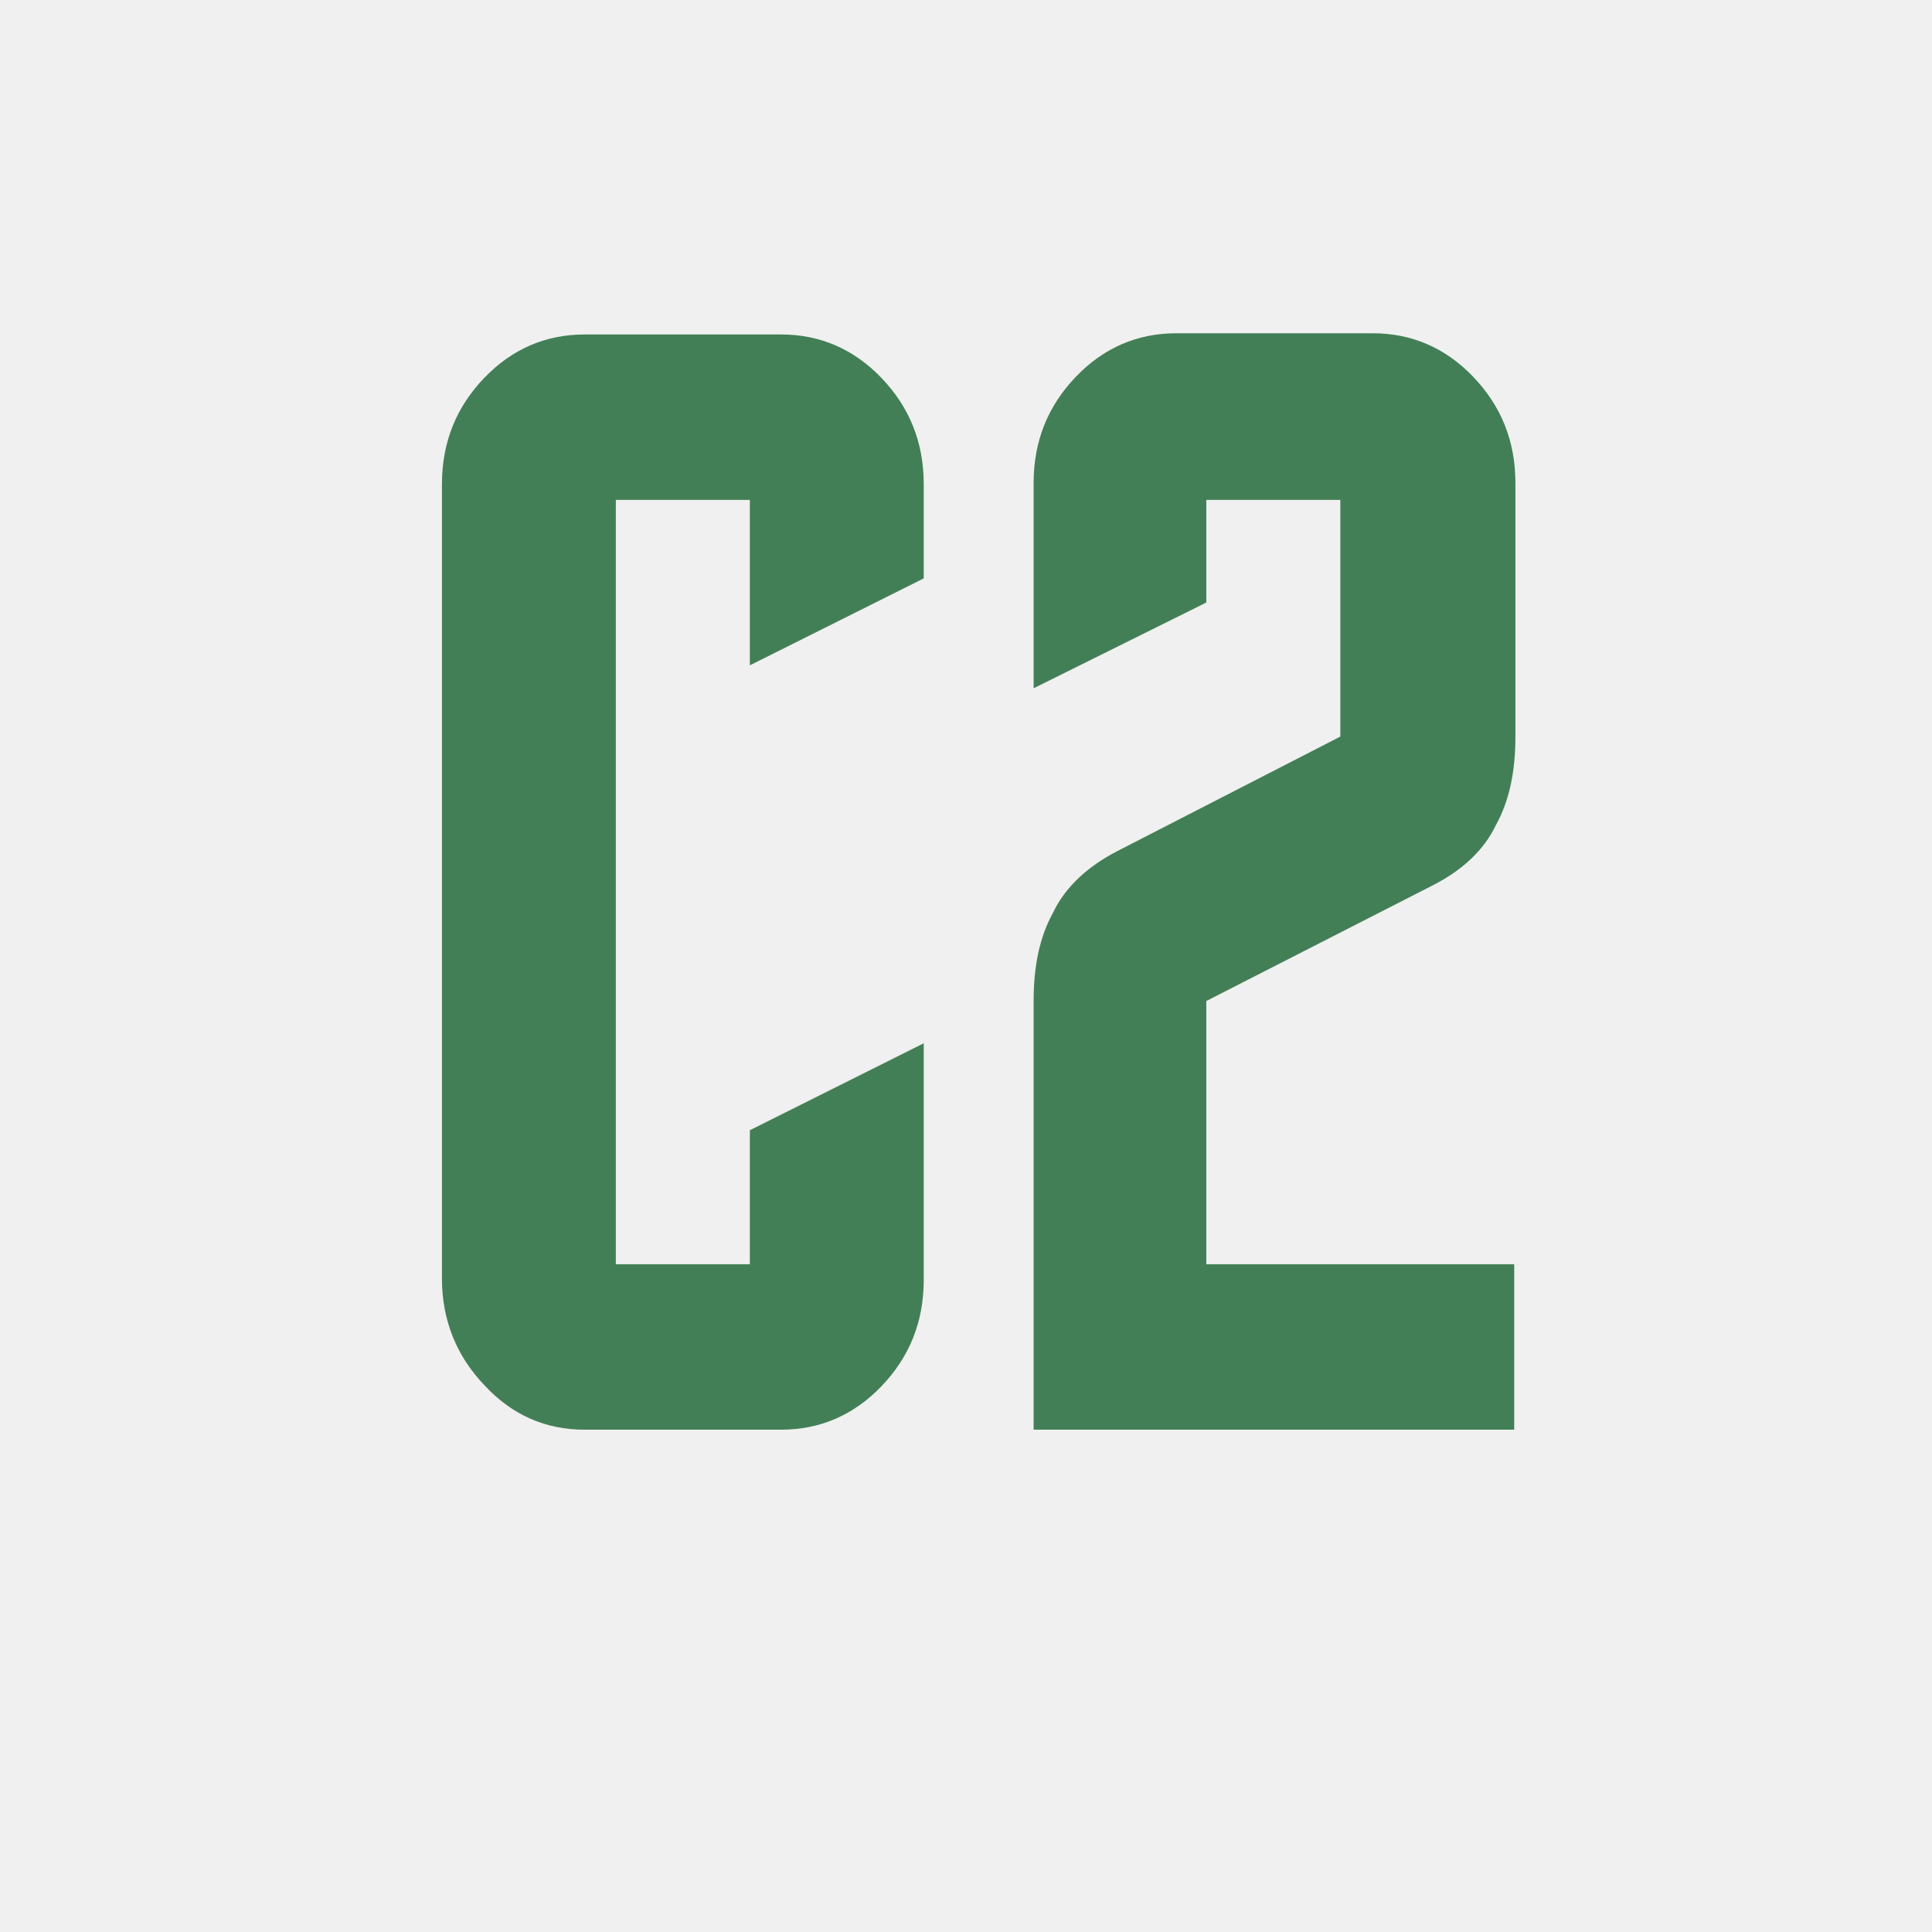
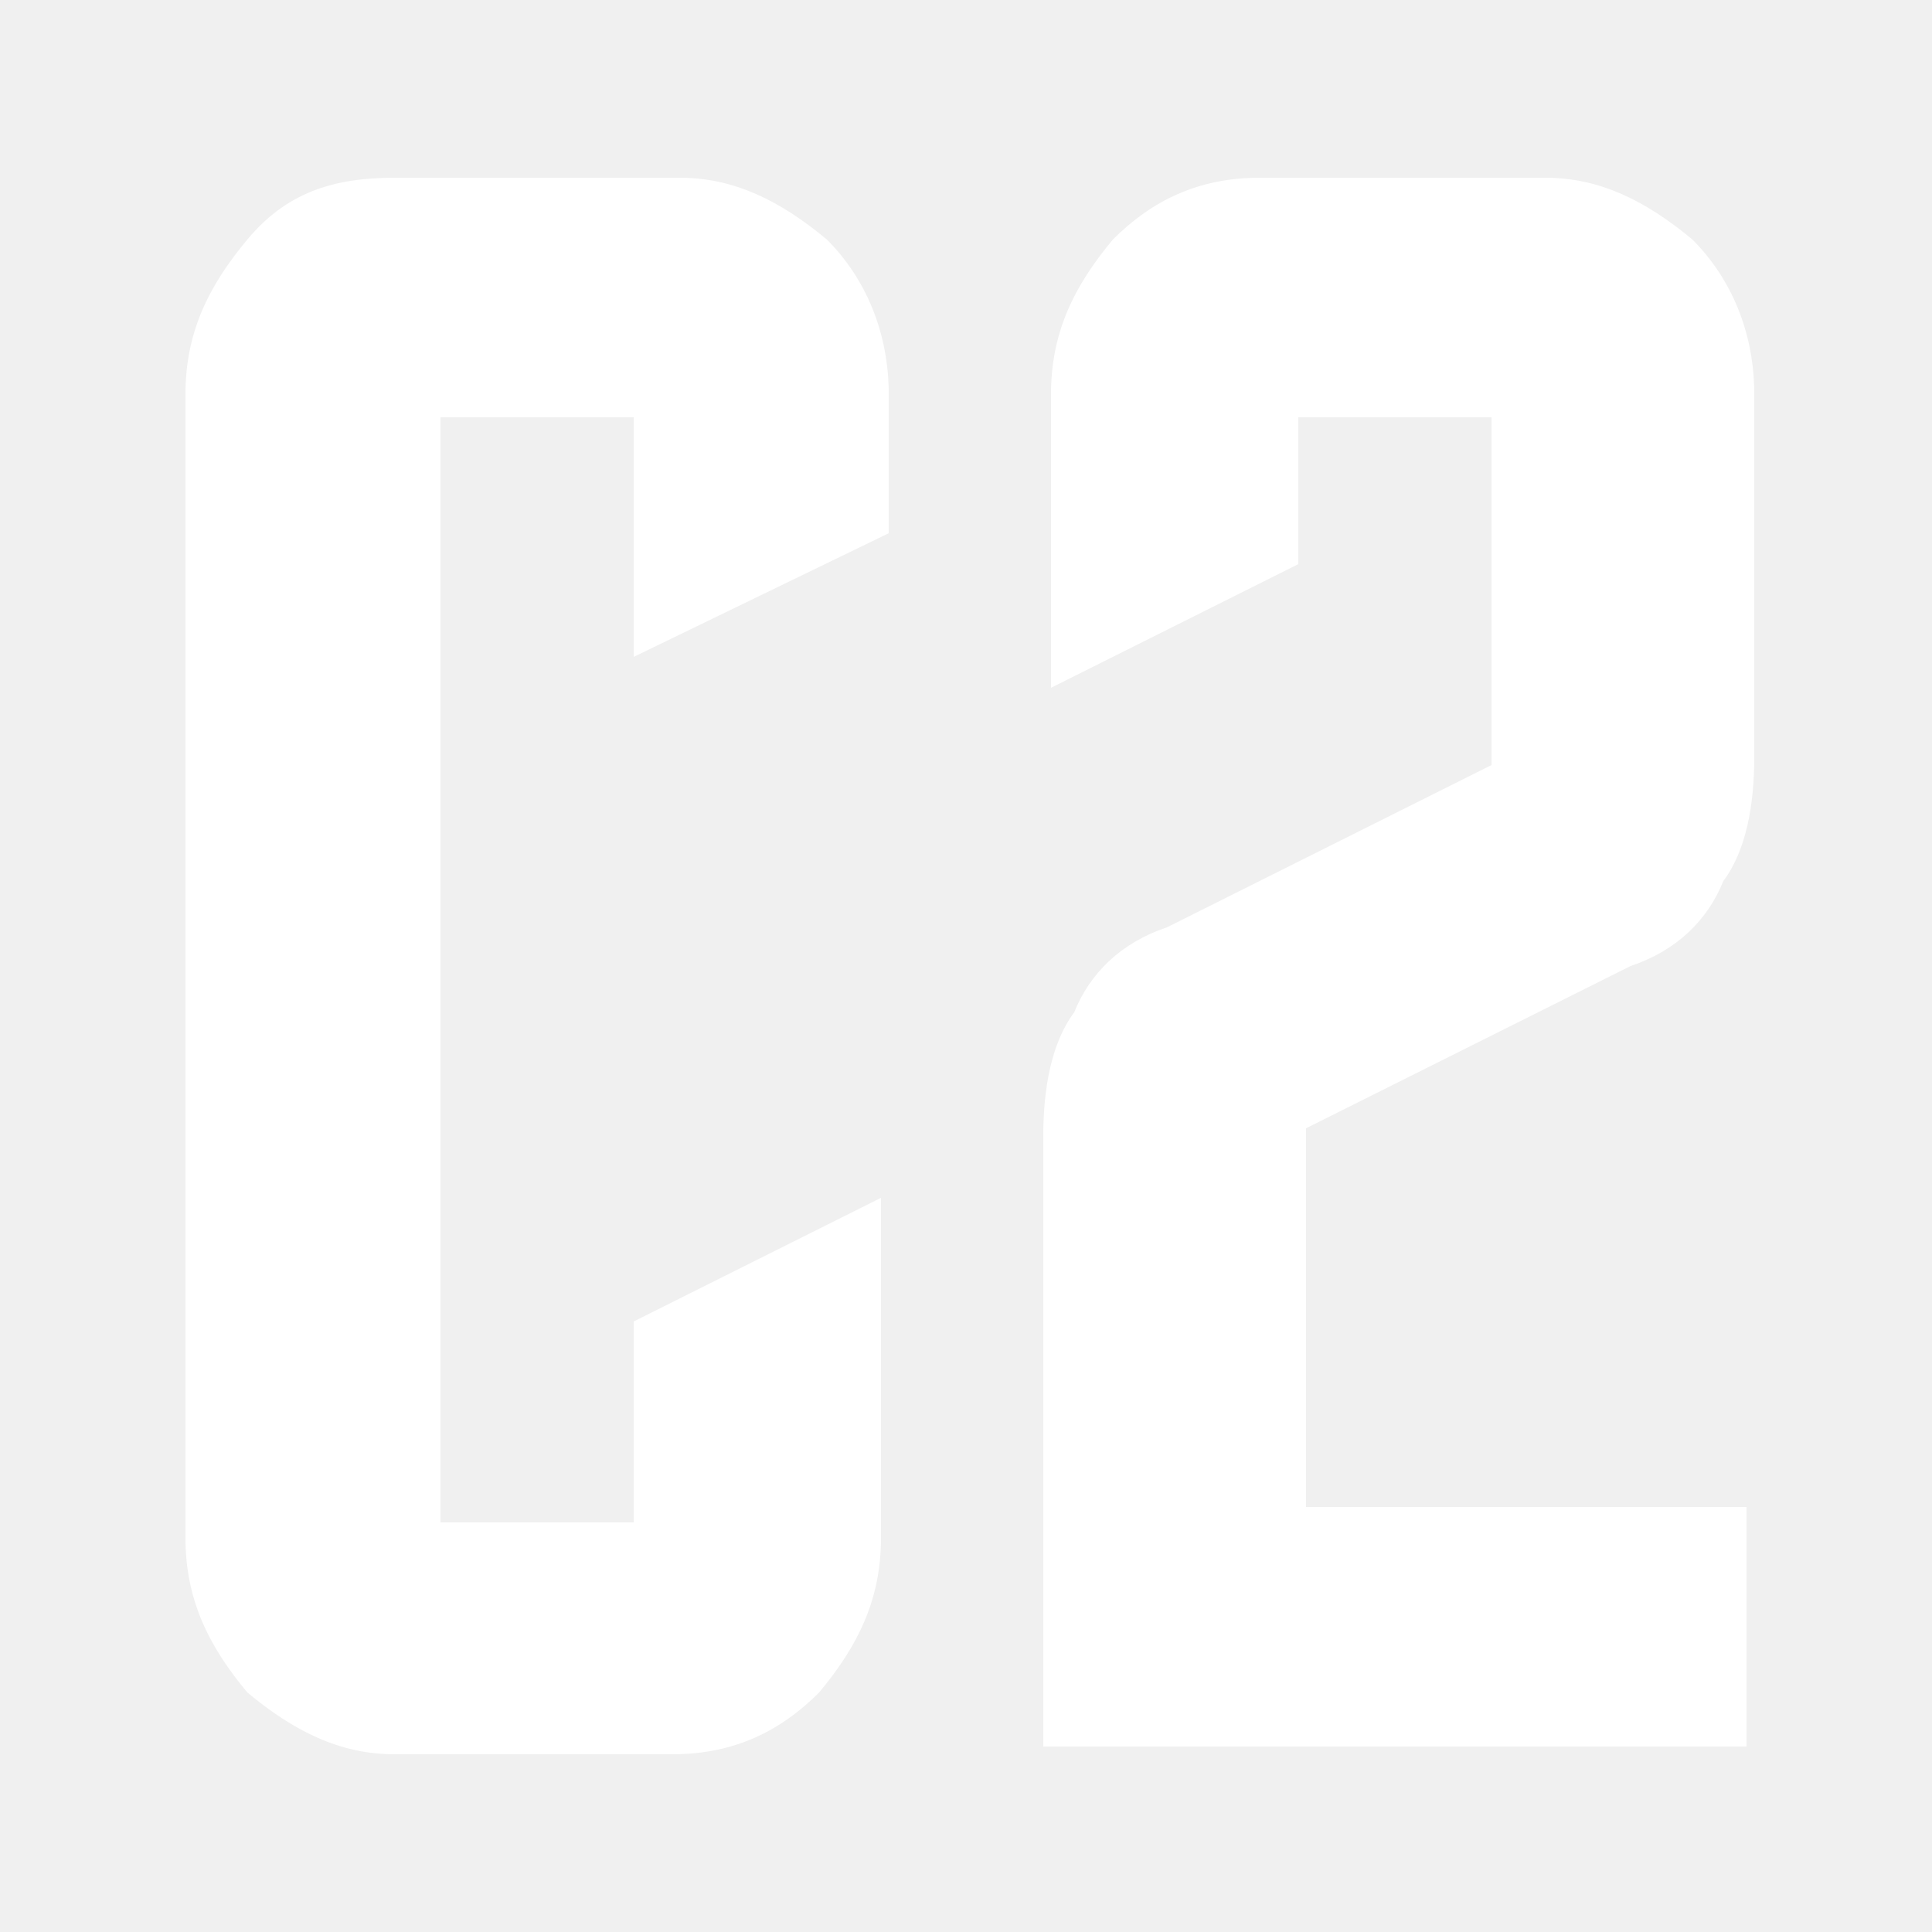
- <svg xmlns="http://www.w3.org/2000/svg" version="1.1" id="Слой_1" x="0px" y="0px" viewBox="0 0 16 16" style="enable-background:new 0 0 16 16;" xml:space="preserve">
+ <svg xmlns="http://www.w3.org/2000/svg" version="1.1" id="Слой_1" x="0px" y="0px" viewBox="0 0 25 25" style="enable-background:new 0 0 25 25;" xml:space="preserve">
  <style type="text/css">
- 	.st0{fill:#437F56;}
+ 	.st0{fill:#FFFFFF;}
</style>
  <g>
-     <path class="st0" d="M6.21,9.36l1.44-0.72v1.96c0,0.35-0.12,0.64-0.35,0.88c-0.23,0.24-0.51,0.36-0.83,0.36H4.84   c-0.32,0-0.6-0.12-0.83-0.37c-0.23-0.24-0.35-0.54-0.35-0.88V4.01c0-0.35,0.12-0.64,0.35-0.88s0.51-0.36,0.83-0.36h1.63   c0.32,0,0.6,0.12,0.83,0.36s0.35,0.53,0.35,0.88v0.78L6.21,5.51V4.14H5.1v6.33h1.11V9.36z" />
-     <path class="st0" d="M8.56,11.84V8.29c0-0.29,0.05-0.53,0.16-0.73C8.82,7.35,9,7.18,9.25,7.05L11.1,6.1V4.14H9.99v0.85L8.56,5.7   v-1.7c0-0.35,0.12-0.64,0.35-0.88c0.23-0.24,0.51-0.36,0.83-0.36h1.63c0.32,0,0.6,0.12,0.83,0.36s0.35,0.53,0.35,0.88V6.1   c0,0.29-0.05,0.53-0.16,0.73c-0.1,0.21-0.28,0.38-0.54,0.51L9.99,8.29v2.18h2.55v1.37H8.56z" />
+     <path class="st0" d="M8.2,17.1l3.2-1.6v4.4c0,0.8-0.3,1.4-0.8,2c-0.5,0.5-1.1,0.8-1.9,0.8H5.1c-0.7,0-1.3-0.3-1.9-0.8   c-0.5-0.6-0.8-1.2-0.8-2V5.1c0-0.8,0.3-1.4,0.8-2s1.1-0.8,1.9-0.8h3.7c0.7,0,1.3,0.3,1.9,0.8c0.5,0.5,0.8,1.2,0.8,2v1.8L8.2,8.5   V5.4H5.7v14.3h2.5V17.1z" />
+     <path class="st0" d="M13.5,22.7v-8c0-0.6,0.1-1.2,0.4-1.6c0.2-0.5,0.6-0.9,1.2-1.1l4.2-2.1V5.4h-2.5v1.9l-3.2,1.6V5.1   c0-0.8,0.3-1.4,0.8-2c0.5-0.5,1.1-0.8,1.9-0.8h3.7c0.7,0,1.3,0.3,1.9,0.8c0.5,0.5,0.8,1.2,0.8,2v4.7c0,0.6-0.1,1.2-0.4,1.6   c-0.2,0.5-0.6,0.9-1.2,1.1l-4.2,2.1v4.9h5.7v3.1H13.5z" />
  </g>
</svg>
